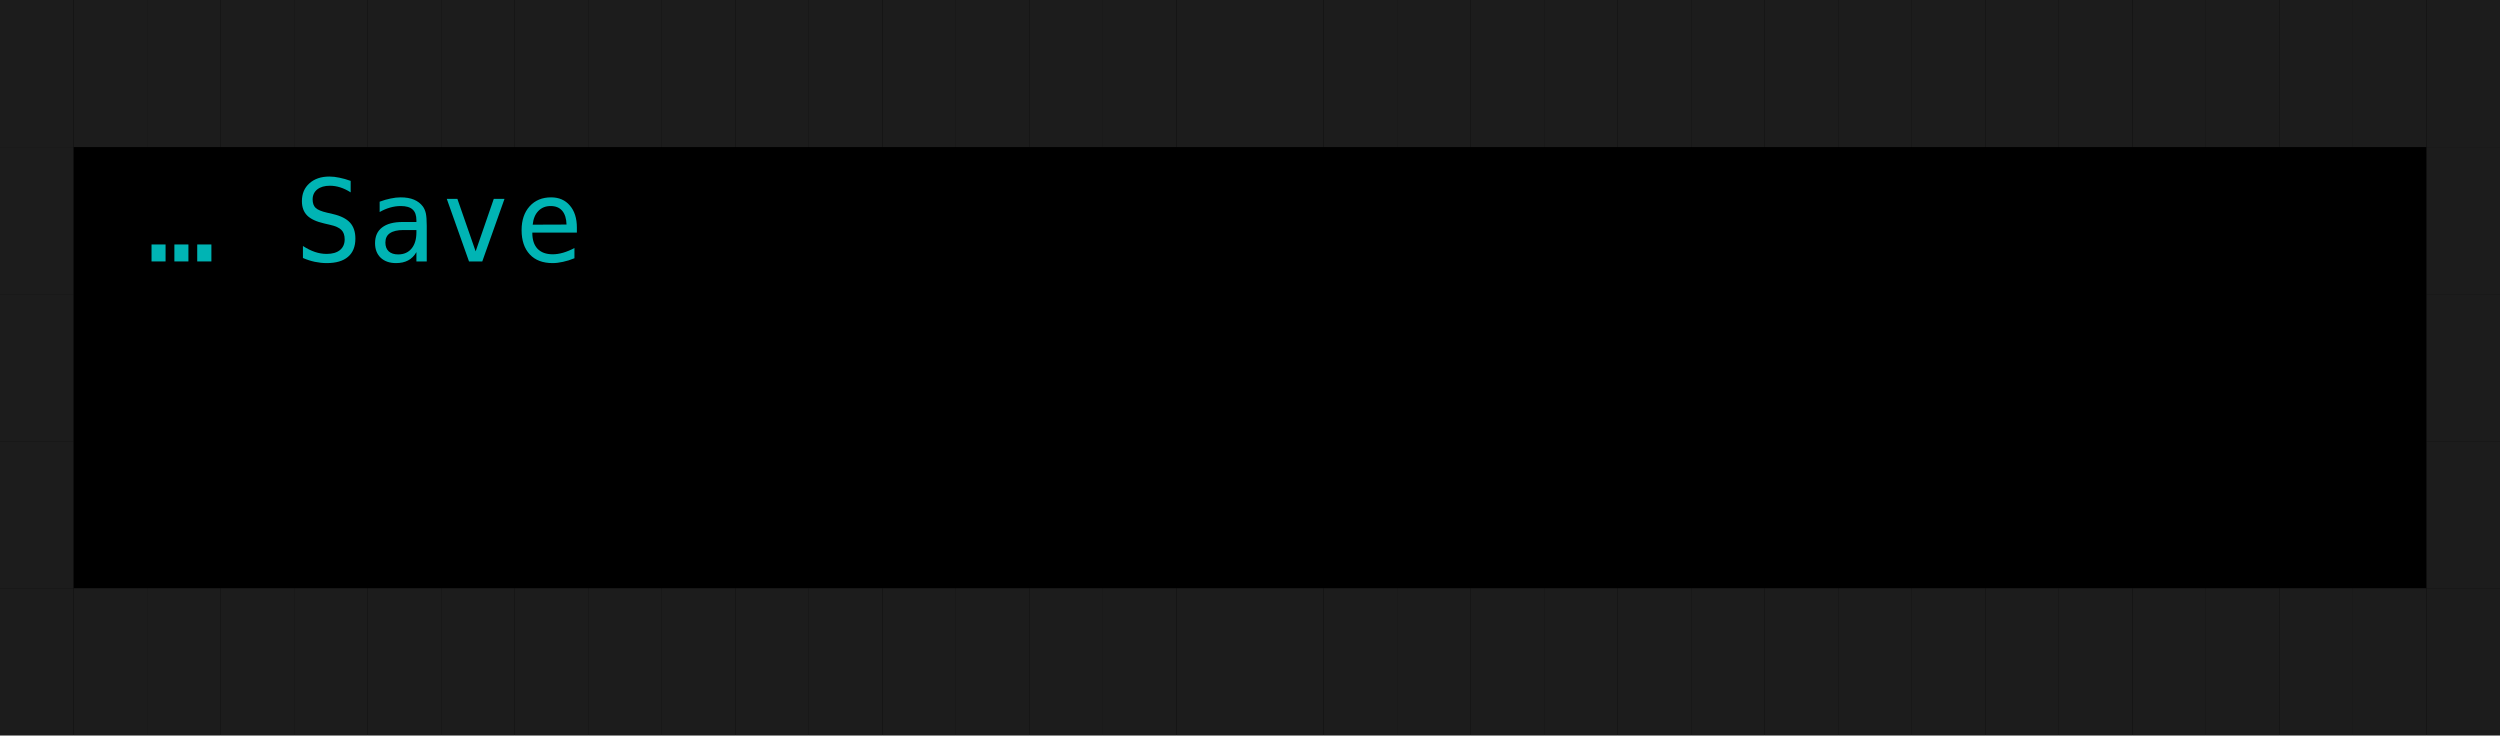
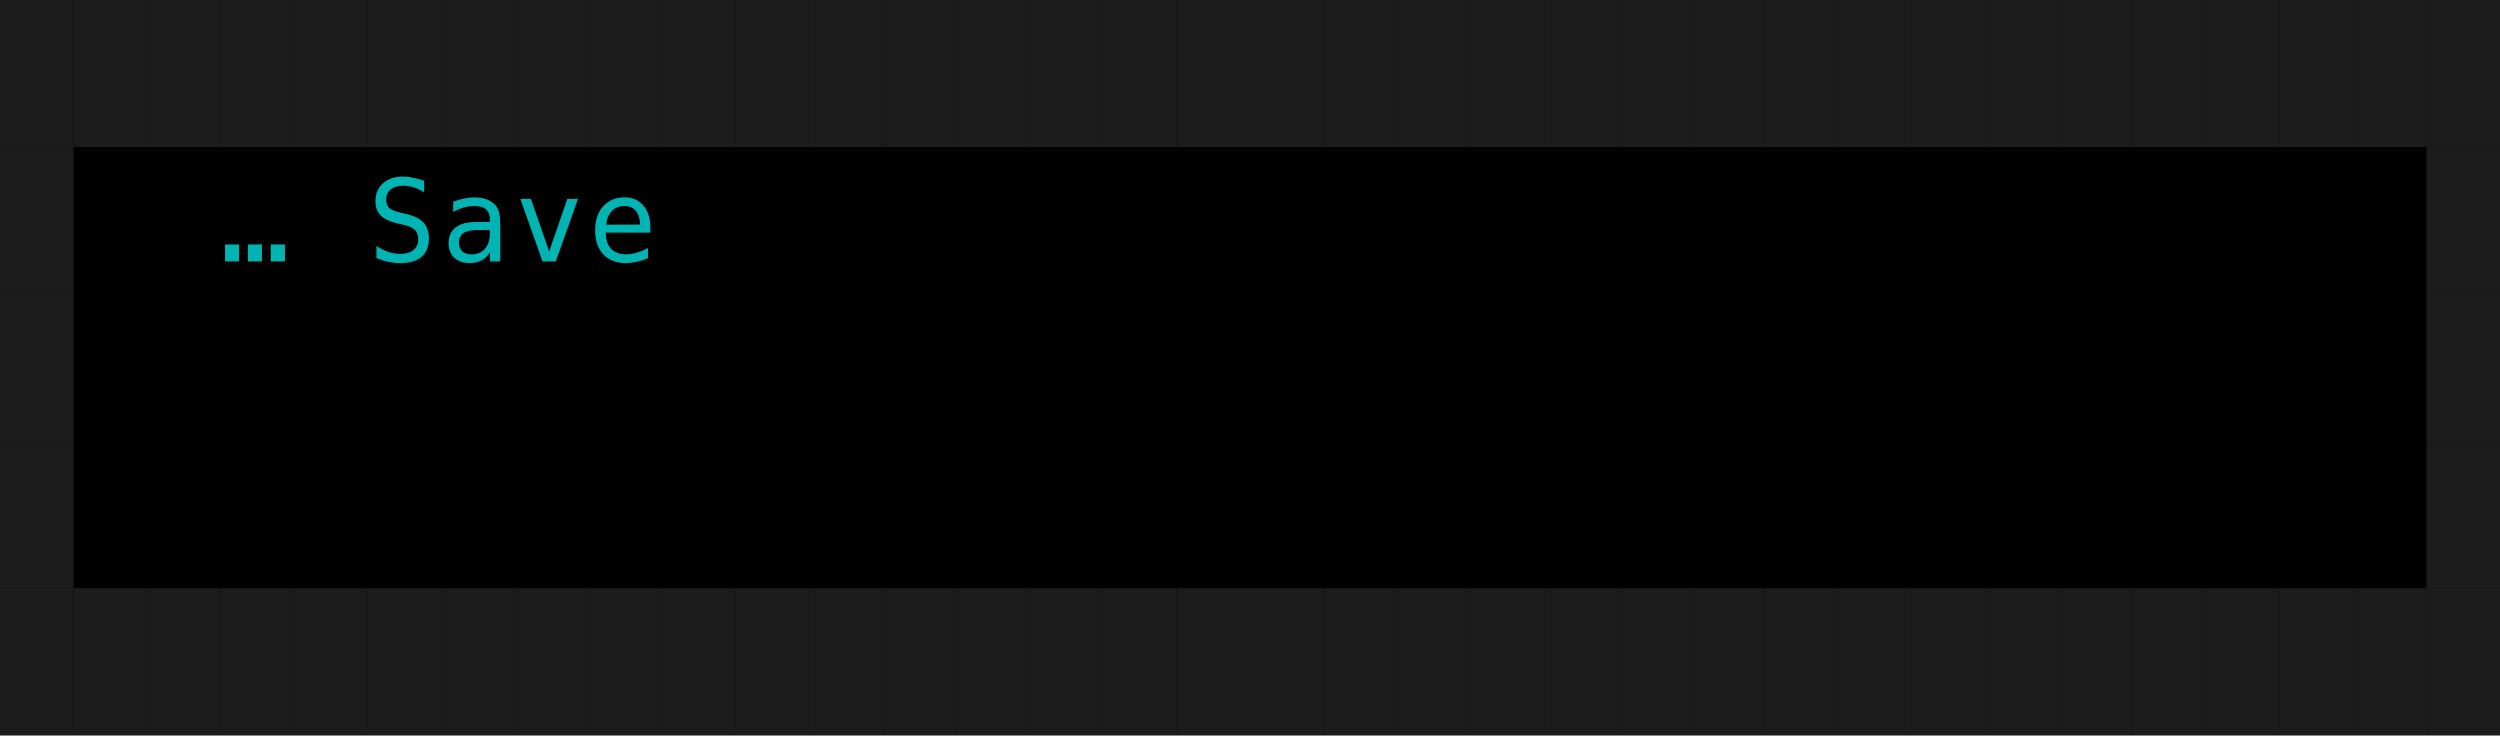
<svg xmlns="http://www.w3.org/2000/svg" width="306" height="90" viewBox="0 0 306 90" role="img" aria-label="Loading button" style="background:#000000">
  <rect width="100%" height="100%" fill="#000000" />
  <g font-family="ui-monospace, SFMono-Regular, Menlo, Consolas, monospace" font-size="14">
    <rect x="0" y="0" width="9" height="18" fill="#1c1c1c" />
    <rect x="9" y="0" width="9" height="18" fill="#1c1c1c" />
    <rect x="18" y="0" width="9" height="18" fill="#1c1c1c" />
    <rect x="27" y="0" width="9" height="18" fill="#1c1c1c" />
    <rect x="36" y="0" width="9" height="18" fill="#1c1c1c" />
    <rect x="45" y="0" width="9" height="18" fill="#1c1c1c" />
    <rect x="54" y="0" width="9" height="18" fill="#1c1c1c" />
    <rect x="63" y="0" width="9" height="18" fill="#1c1c1c" />
    <rect x="72" y="0" width="9" height="18" fill="#1c1c1c" />
    <rect x="81" y="0" width="9" height="18" fill="#1c1c1c" />
    <rect x="90" y="0" width="9" height="18" fill="#1c1c1c" />
    <rect x="99" y="0" width="9" height="18" fill="#1c1c1c" />
    <rect x="108" y="0" width="9" height="18" fill="#1c1c1c" />
    <rect x="117" y="0" width="9" height="18" fill="#1c1c1c" />
    <rect x="126" y="0" width="9" height="18" fill="#1c1c1c" />
    <rect x="135" y="0" width="9" height="18" fill="#1c1c1c" />
    <rect x="144" y="0" width="9" height="18" fill="#1c1c1c" />
    <rect x="153" y="0" width="9" height="18" fill="#1c1c1c" />
    <rect x="162" y="0" width="9" height="18" fill="#1c1c1c" />
    <rect x="171" y="0" width="9" height="18" fill="#1c1c1c" />
    <rect x="180" y="0" width="9" height="18" fill="#1c1c1c" />
    <rect x="189" y="0" width="9" height="18" fill="#1c1c1c" />
    <rect x="198" y="0" width="9" height="18" fill="#1c1c1c" />
    <rect x="207" y="0" width="9" height="18" fill="#1c1c1c" />
    <rect x="216" y="0" width="9" height="18" fill="#1c1c1c" />
    <rect x="225" y="0" width="9" height="18" fill="#1c1c1c" />
    <rect x="234" y="0" width="9" height="18" fill="#1c1c1c" />
    <rect x="243" y="0" width="9" height="18" fill="#1c1c1c" />
    <rect x="252" y="0" width="9" height="18" fill="#1c1c1c" />
    <rect x="261" y="0" width="9" height="18" fill="#1c1c1c" />
    <rect x="270" y="0" width="9" height="18" fill="#1c1c1c" />
    <rect x="279" y="0" width="9" height="18" fill="#1c1c1c" />
    <rect x="288" y="0" width="9" height="18" fill="#1c1c1c" />
    <rect x="297" y="0" width="9" height="18" fill="#1c1c1c" />
    <rect x="0" y="18" width="9" height="18" fill="#1c1c1c" />
-     <text x="18" y="32" fill="#00b4b4">…</text>
-     <text x="36" y="32" fill="#00b4b4">S</text>
-     <text x="45" y="32" fill="#00b4b4">a</text>
-     <text x="54" y="32" fill="#00b4b4">v</text>
-     <text x="63" y="32" fill="#00b4b4">e</text>
+     <text x="27" y="32" fill="#00b4b4">…</text>
+     <text x="45" y="32" fill="#00b4b4">S</text>
+     <text x="54" y="32" fill="#00b4b4">a</text>
+     <text x="63" y="32" fill="#00b4b4">v</text>
+     <text x="72" y="32" fill="#00b4b4">e</text>
    <rect x="297" y="18" width="9" height="18" fill="#1c1c1c" />
    <rect x="0" y="36" width="9" height="18" fill="#1c1c1c" />
    <rect x="297" y="36" width="9" height="18" fill="#1c1c1c" />
    <rect x="0" y="54" width="9" height="18" fill="#1c1c1c" />
    <rect x="297" y="54" width="9" height="18" fill="#1c1c1c" />
    <rect x="0" y="72" width="9" height="18" fill="#1c1c1c" />
    <rect x="9" y="72" width="9" height="18" fill="#1c1c1c" />
    <rect x="18" y="72" width="9" height="18" fill="#1c1c1c" />
    <rect x="27" y="72" width="9" height="18" fill="#1c1c1c" />
    <rect x="36" y="72" width="9" height="18" fill="#1c1c1c" />
    <rect x="45" y="72" width="9" height="18" fill="#1c1c1c" />
    <rect x="54" y="72" width="9" height="18" fill="#1c1c1c" />
    <rect x="63" y="72" width="9" height="18" fill="#1c1c1c" />
    <rect x="72" y="72" width="9" height="18" fill="#1c1c1c" />
    <rect x="81" y="72" width="9" height="18" fill="#1c1c1c" />
    <rect x="90" y="72" width="9" height="18" fill="#1c1c1c" />
    <rect x="99" y="72" width="9" height="18" fill="#1c1c1c" />
    <rect x="108" y="72" width="9" height="18" fill="#1c1c1c" />
    <rect x="117" y="72" width="9" height="18" fill="#1c1c1c" />
    <rect x="126" y="72" width="9" height="18" fill="#1c1c1c" />
    <rect x="135" y="72" width="9" height="18" fill="#1c1c1c" />
    <rect x="144" y="72" width="9" height="18" fill="#1c1c1c" />
    <rect x="153" y="72" width="9" height="18" fill="#1c1c1c" />
    <rect x="162" y="72" width="9" height="18" fill="#1c1c1c" />
    <rect x="171" y="72" width="9" height="18" fill="#1c1c1c" />
    <rect x="180" y="72" width="9" height="18" fill="#1c1c1c" />
    <rect x="189" y="72" width="9" height="18" fill="#1c1c1c" />
    <rect x="198" y="72" width="9" height="18" fill="#1c1c1c" />
    <rect x="207" y="72" width="9" height="18" fill="#1c1c1c" />
    <rect x="216" y="72" width="9" height="18" fill="#1c1c1c" />
    <rect x="225" y="72" width="9" height="18" fill="#1c1c1c" />
    <rect x="234" y="72" width="9" height="18" fill="#1c1c1c" />
    <rect x="243" y="72" width="9" height="18" fill="#1c1c1c" />
    <rect x="252" y="72" width="9" height="18" fill="#1c1c1c" />
    <rect x="261" y="72" width="9" height="18" fill="#1c1c1c" />
    <rect x="270" y="72" width="9" height="18" fill="#1c1c1c" />
    <rect x="279" y="72" width="9" height="18" fill="#1c1c1c" />
    <rect x="288" y="72" width="9" height="18" fill="#1c1c1c" />
    <rect x="297" y="72" width="9" height="18" fill="#1c1c1c" />
  </g>
</svg>
